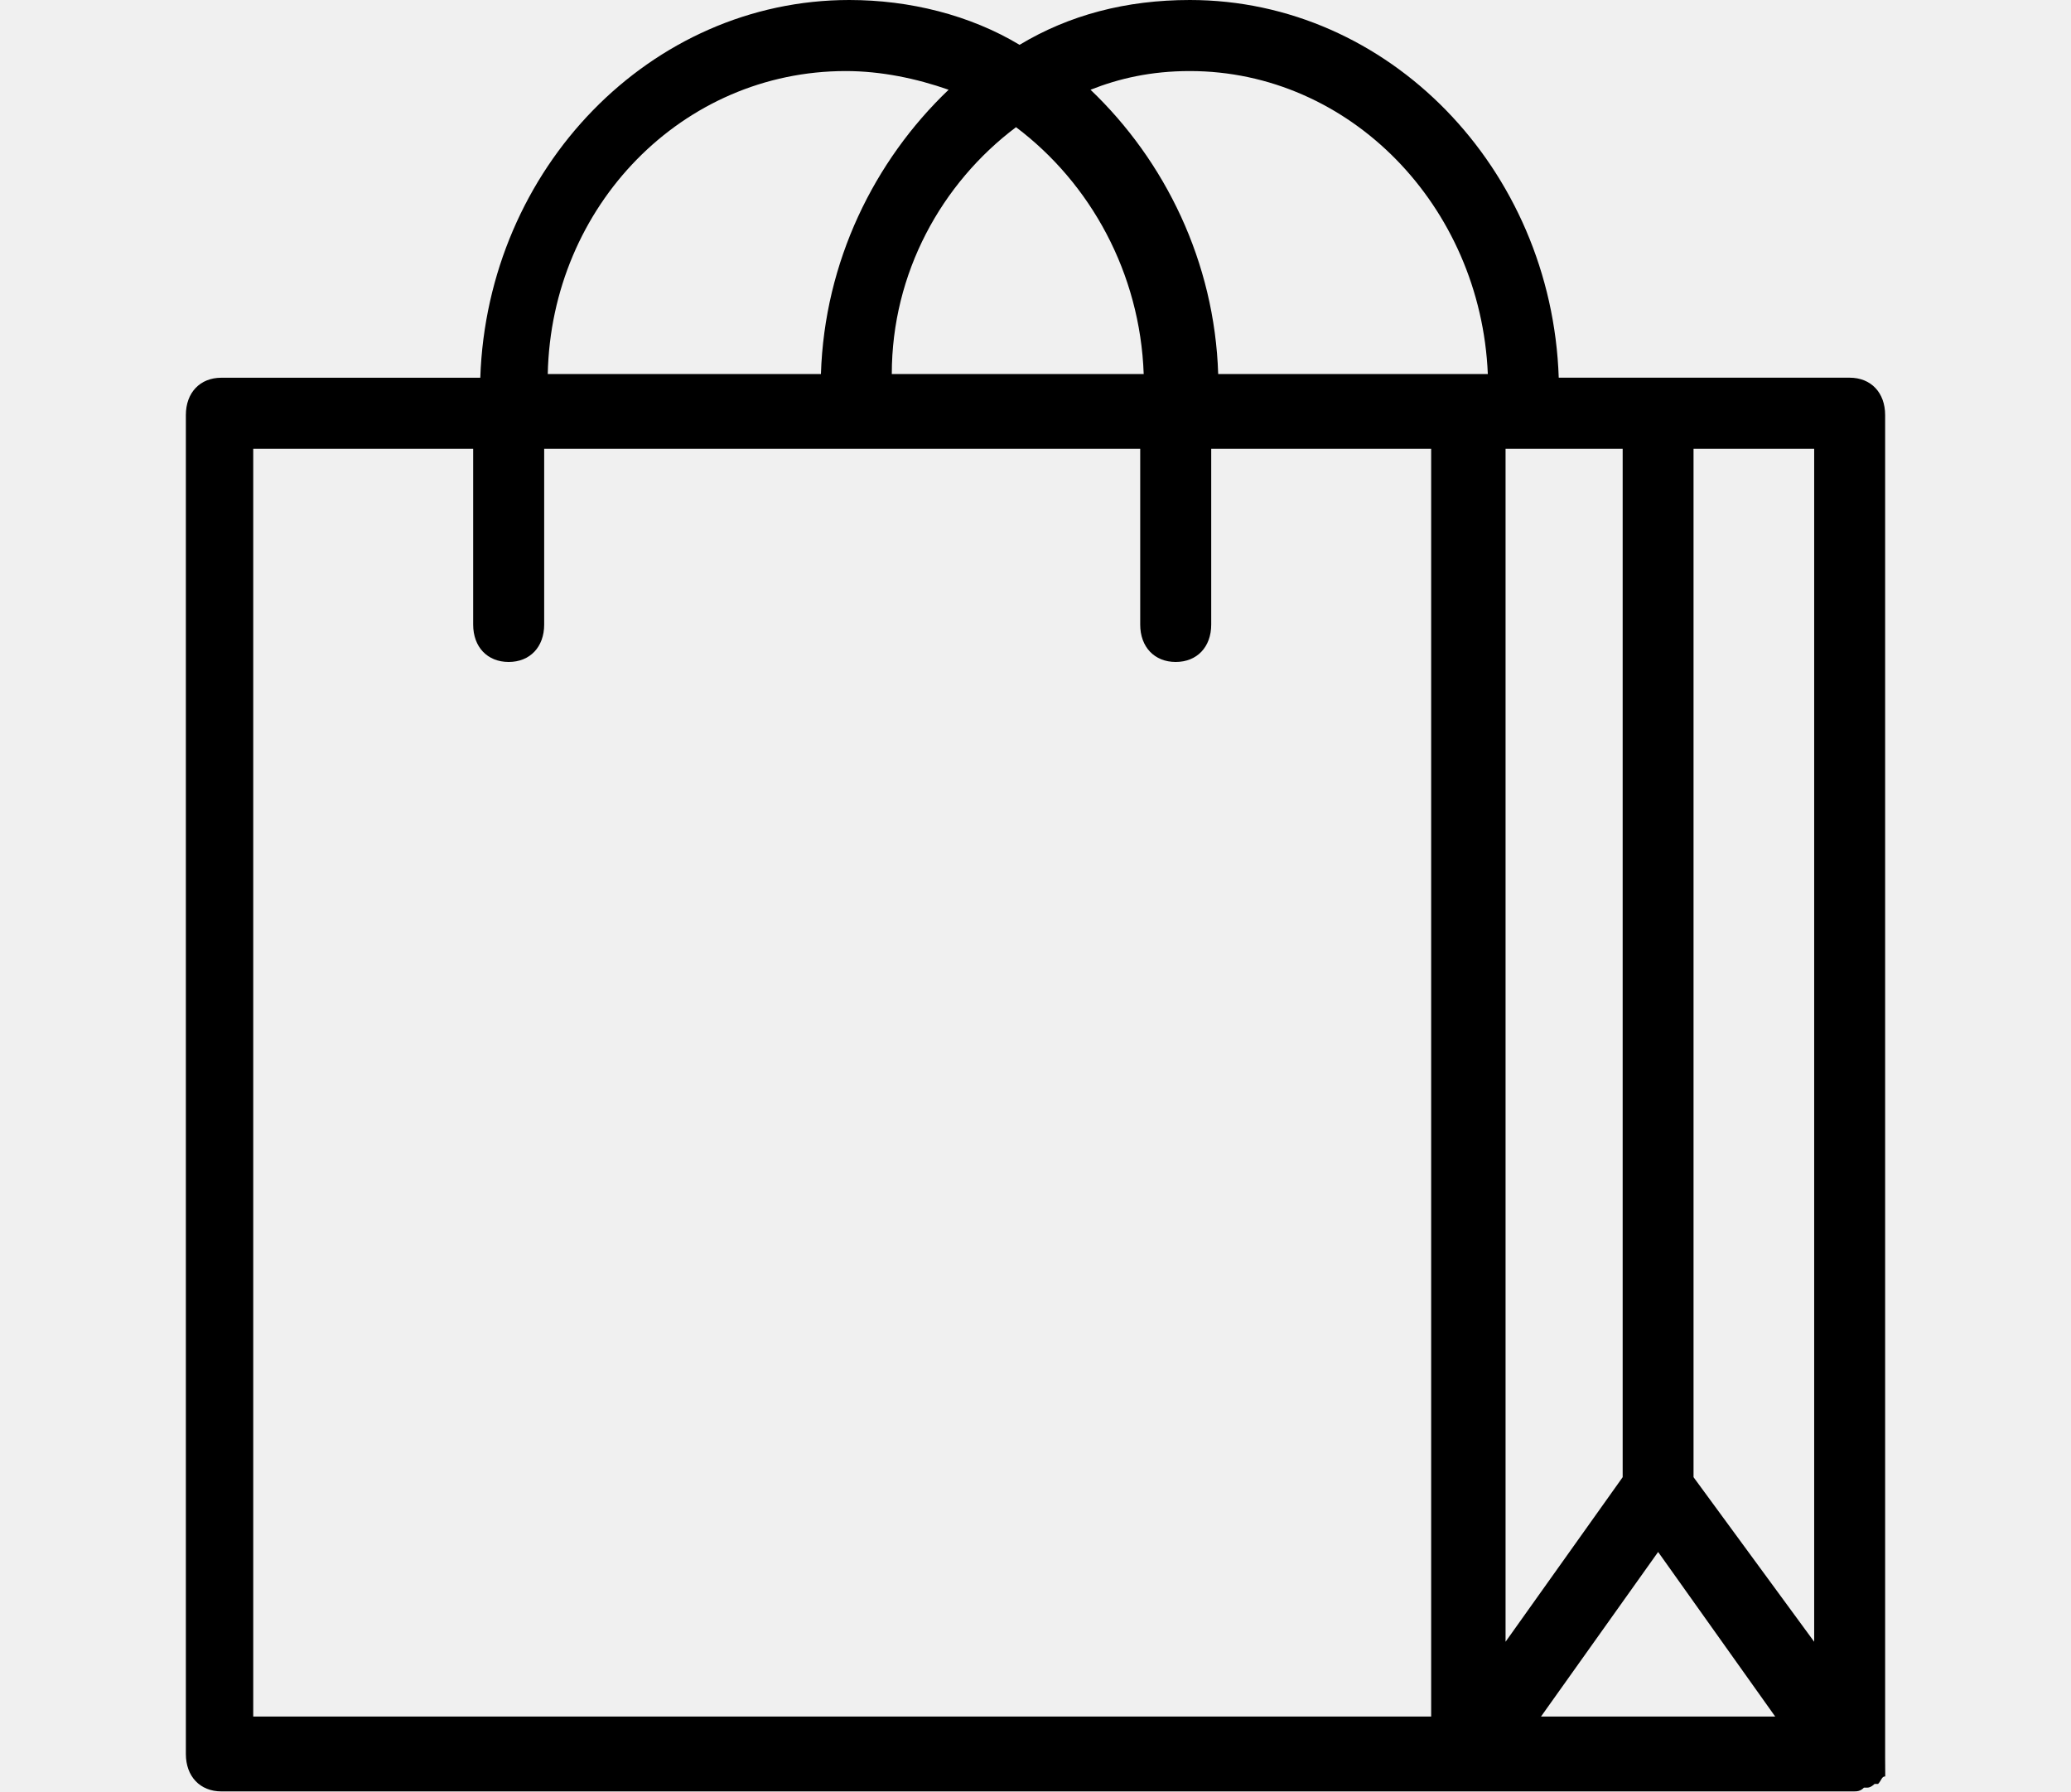
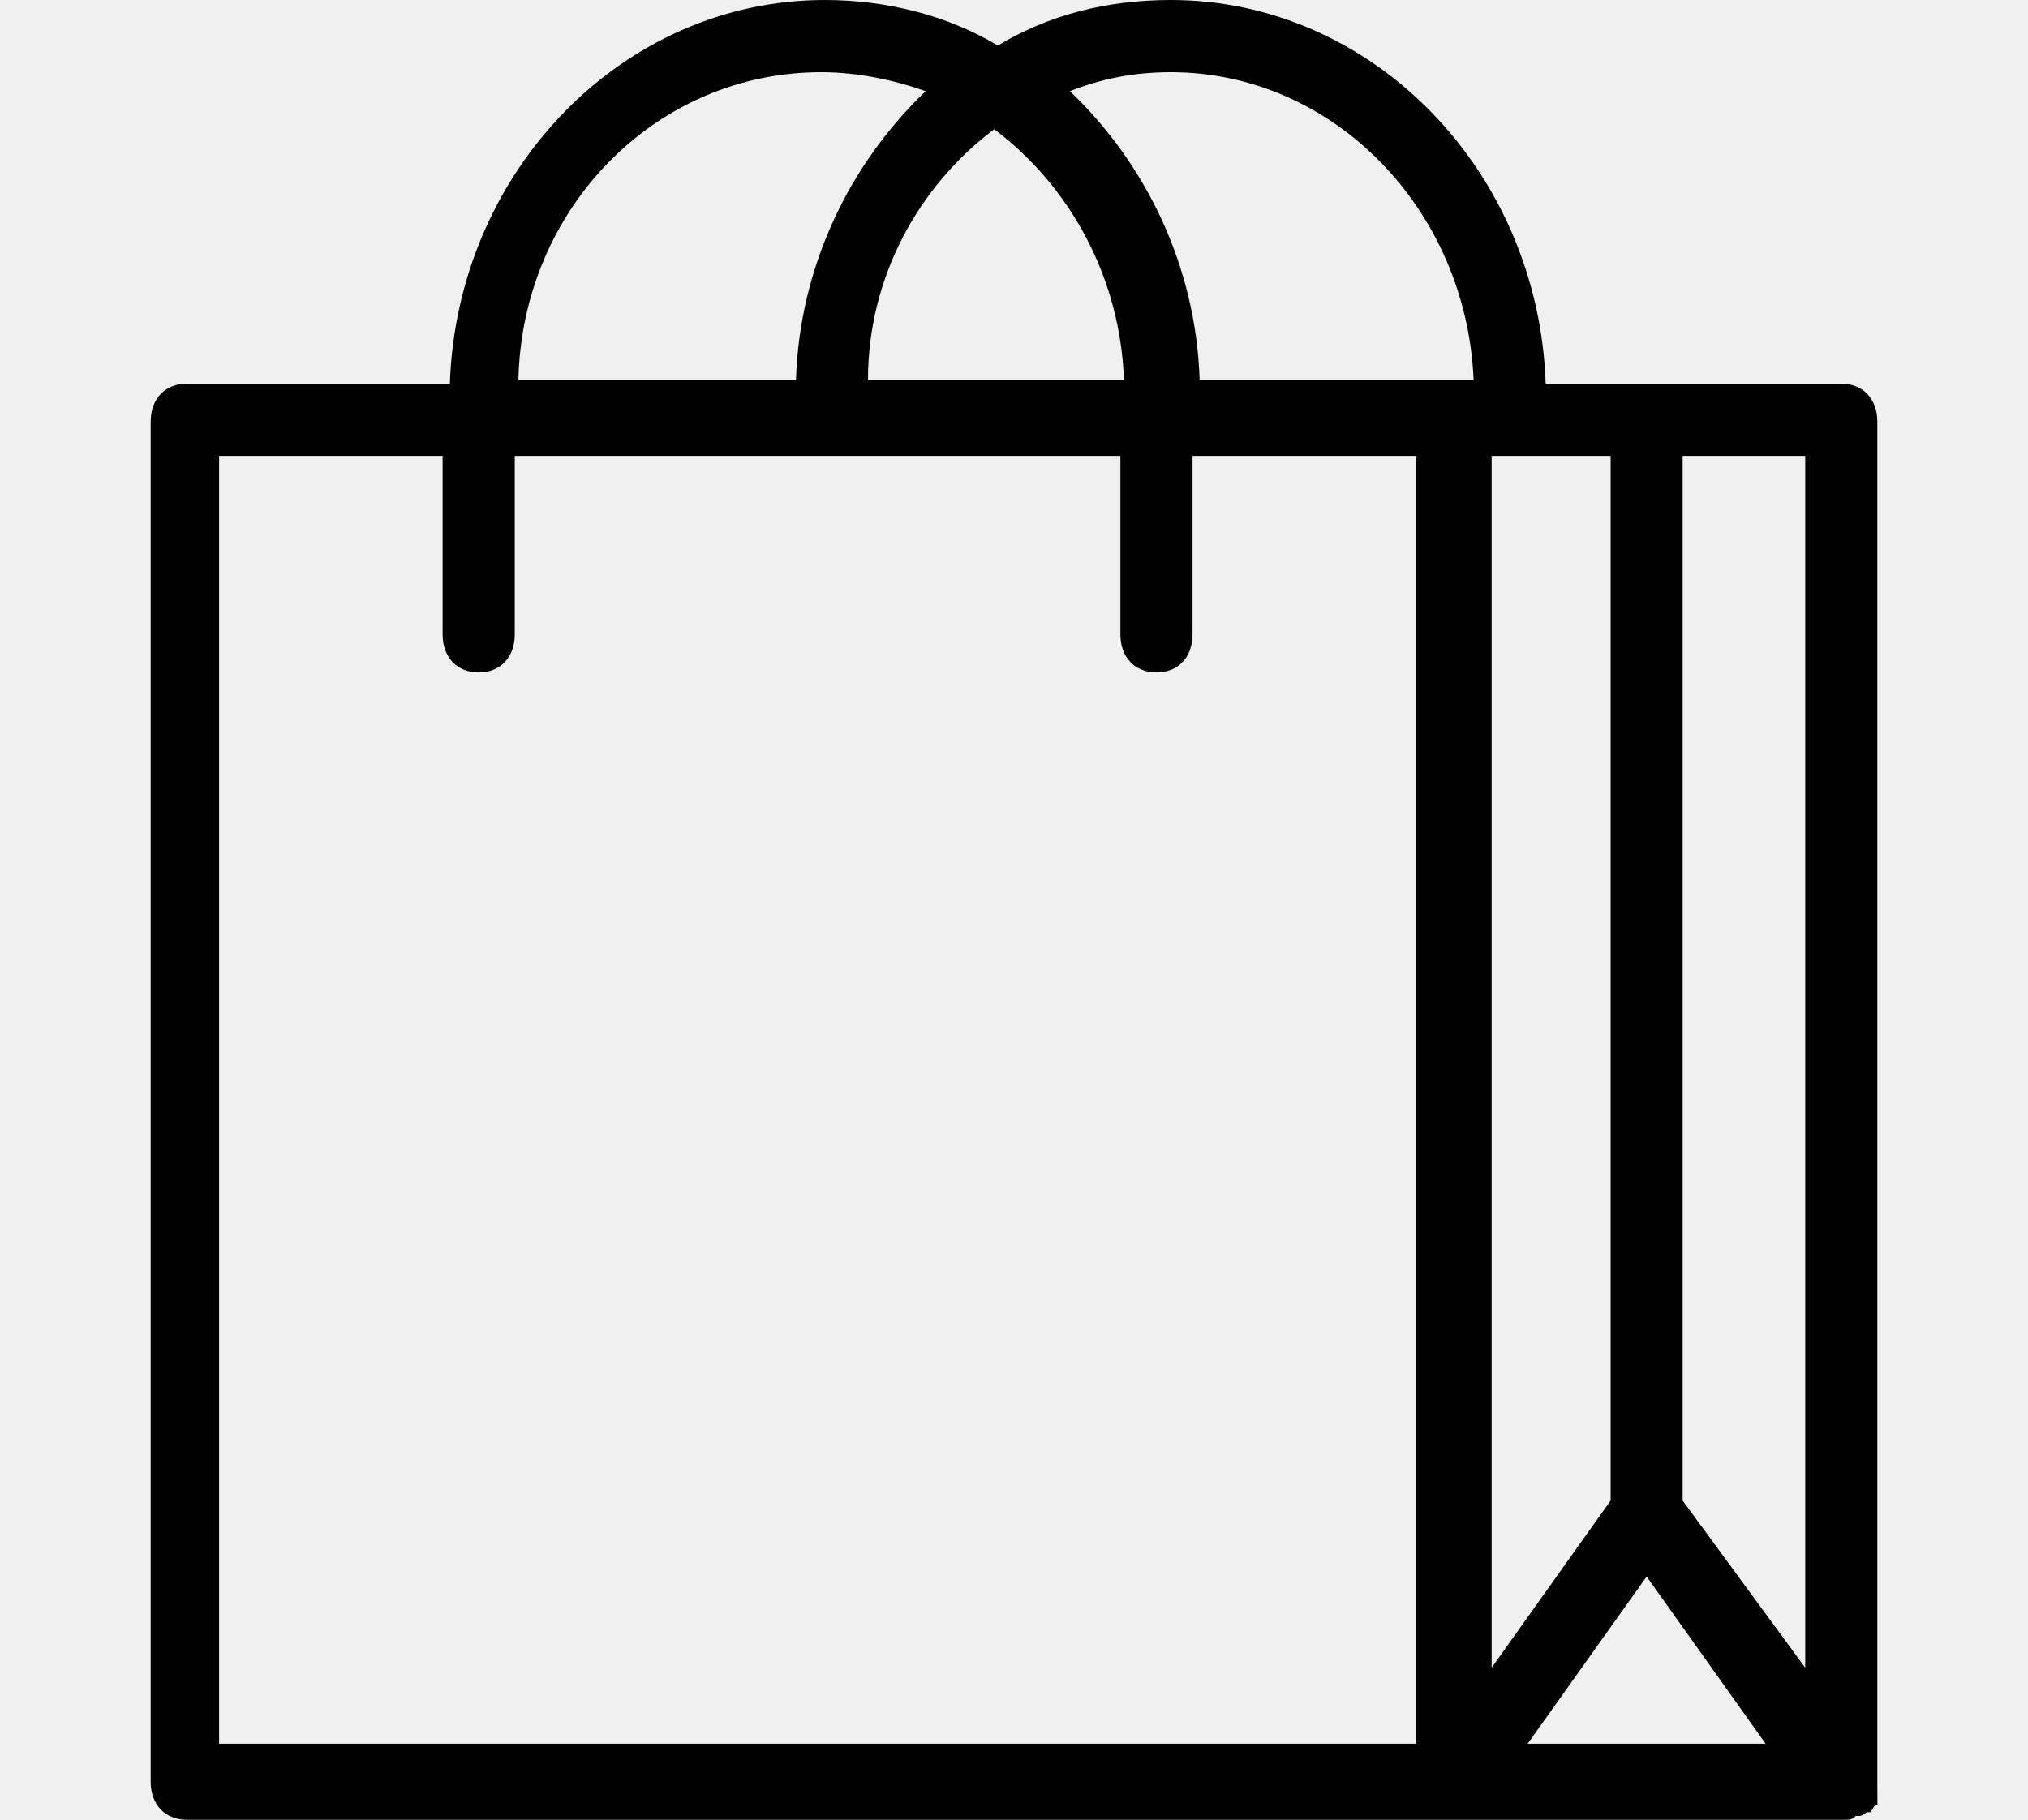
- <svg xmlns="http://www.w3.org/2000/svg" width="37" height="32" viewBox="0 0 37 39" fill="none">
+ <svg xmlns="http://www.w3.org/2000/svg" width="39" height="35" viewBox="0 0 37 39" fill="none">
  <g clip-path="url(#clip0_580_34)">
    <path d="M37 38.268C37 38.187 37 38.187 37 38.268V9.037C37 8.548 36.691 8.223 36.227 8.223H29.893C29.739 3.664 26.186 0 21.861 0C20.471 0 19.234 0.326 18.153 0.976C17.07 0.326 15.758 0 14.445 0C10.119 0 6.565 3.664 6.411 8.224H0.773C0.309 8.224 0 8.548 0 9.037V38.187C0 38.676 0.309 39.002 0.773 39.002H28.041H36.306C36.383 39.002 36.46 39.002 36.538 38.92H36.615C36.692 38.92 36.77 38.839 36.77 38.839C36.77 38.839 36.77 38.839 36.847 38.839C36.924 38.757 36.924 38.676 37.002 38.676V38.594C37 38.35 37 38.268 37 38.268ZM35.455 35.744L32.828 32.161V9.771H35.455V35.744ZM28.735 9.771H31.285V32.161L28.735 35.744V9.771ZM21.861 1.547C25.337 1.547 28.194 4.477 28.349 8.143H28.04H22.478C22.4 5.699 21.32 3.501 19.698 1.954C20.316 1.71 21.01 1.547 21.861 1.547ZM18.076 2.769C19.698 3.99 20.778 5.944 20.856 8.143H15.371C15.371 5.944 16.453 3.99 18.076 2.769ZM14.368 1.547C15.141 1.547 15.912 1.71 16.608 1.954C14.986 3.501 13.905 5.699 13.828 8.143H7.88C7.957 4.479 10.814 1.547 14.368 1.547ZM1.467 9.771H6.256V13.598C6.256 14.086 6.565 14.412 7.029 14.412C7.493 14.412 7.802 14.086 7.802 13.598V9.771H20.78V13.598C20.78 14.086 21.089 14.412 21.553 14.412C22.017 14.412 22.326 14.086 22.326 13.598V9.771H27.115V37.372H1.467V9.771ZM29.507 37.372L32.057 33.789L34.606 37.372H29.507V37.372Z" fill="black" />
  </g>
  <defs>
    <clipPath id="clip0_580_34">
      <rect width="37" height="39" fill="white" />
    </clipPath>
  </defs>
</svg>
